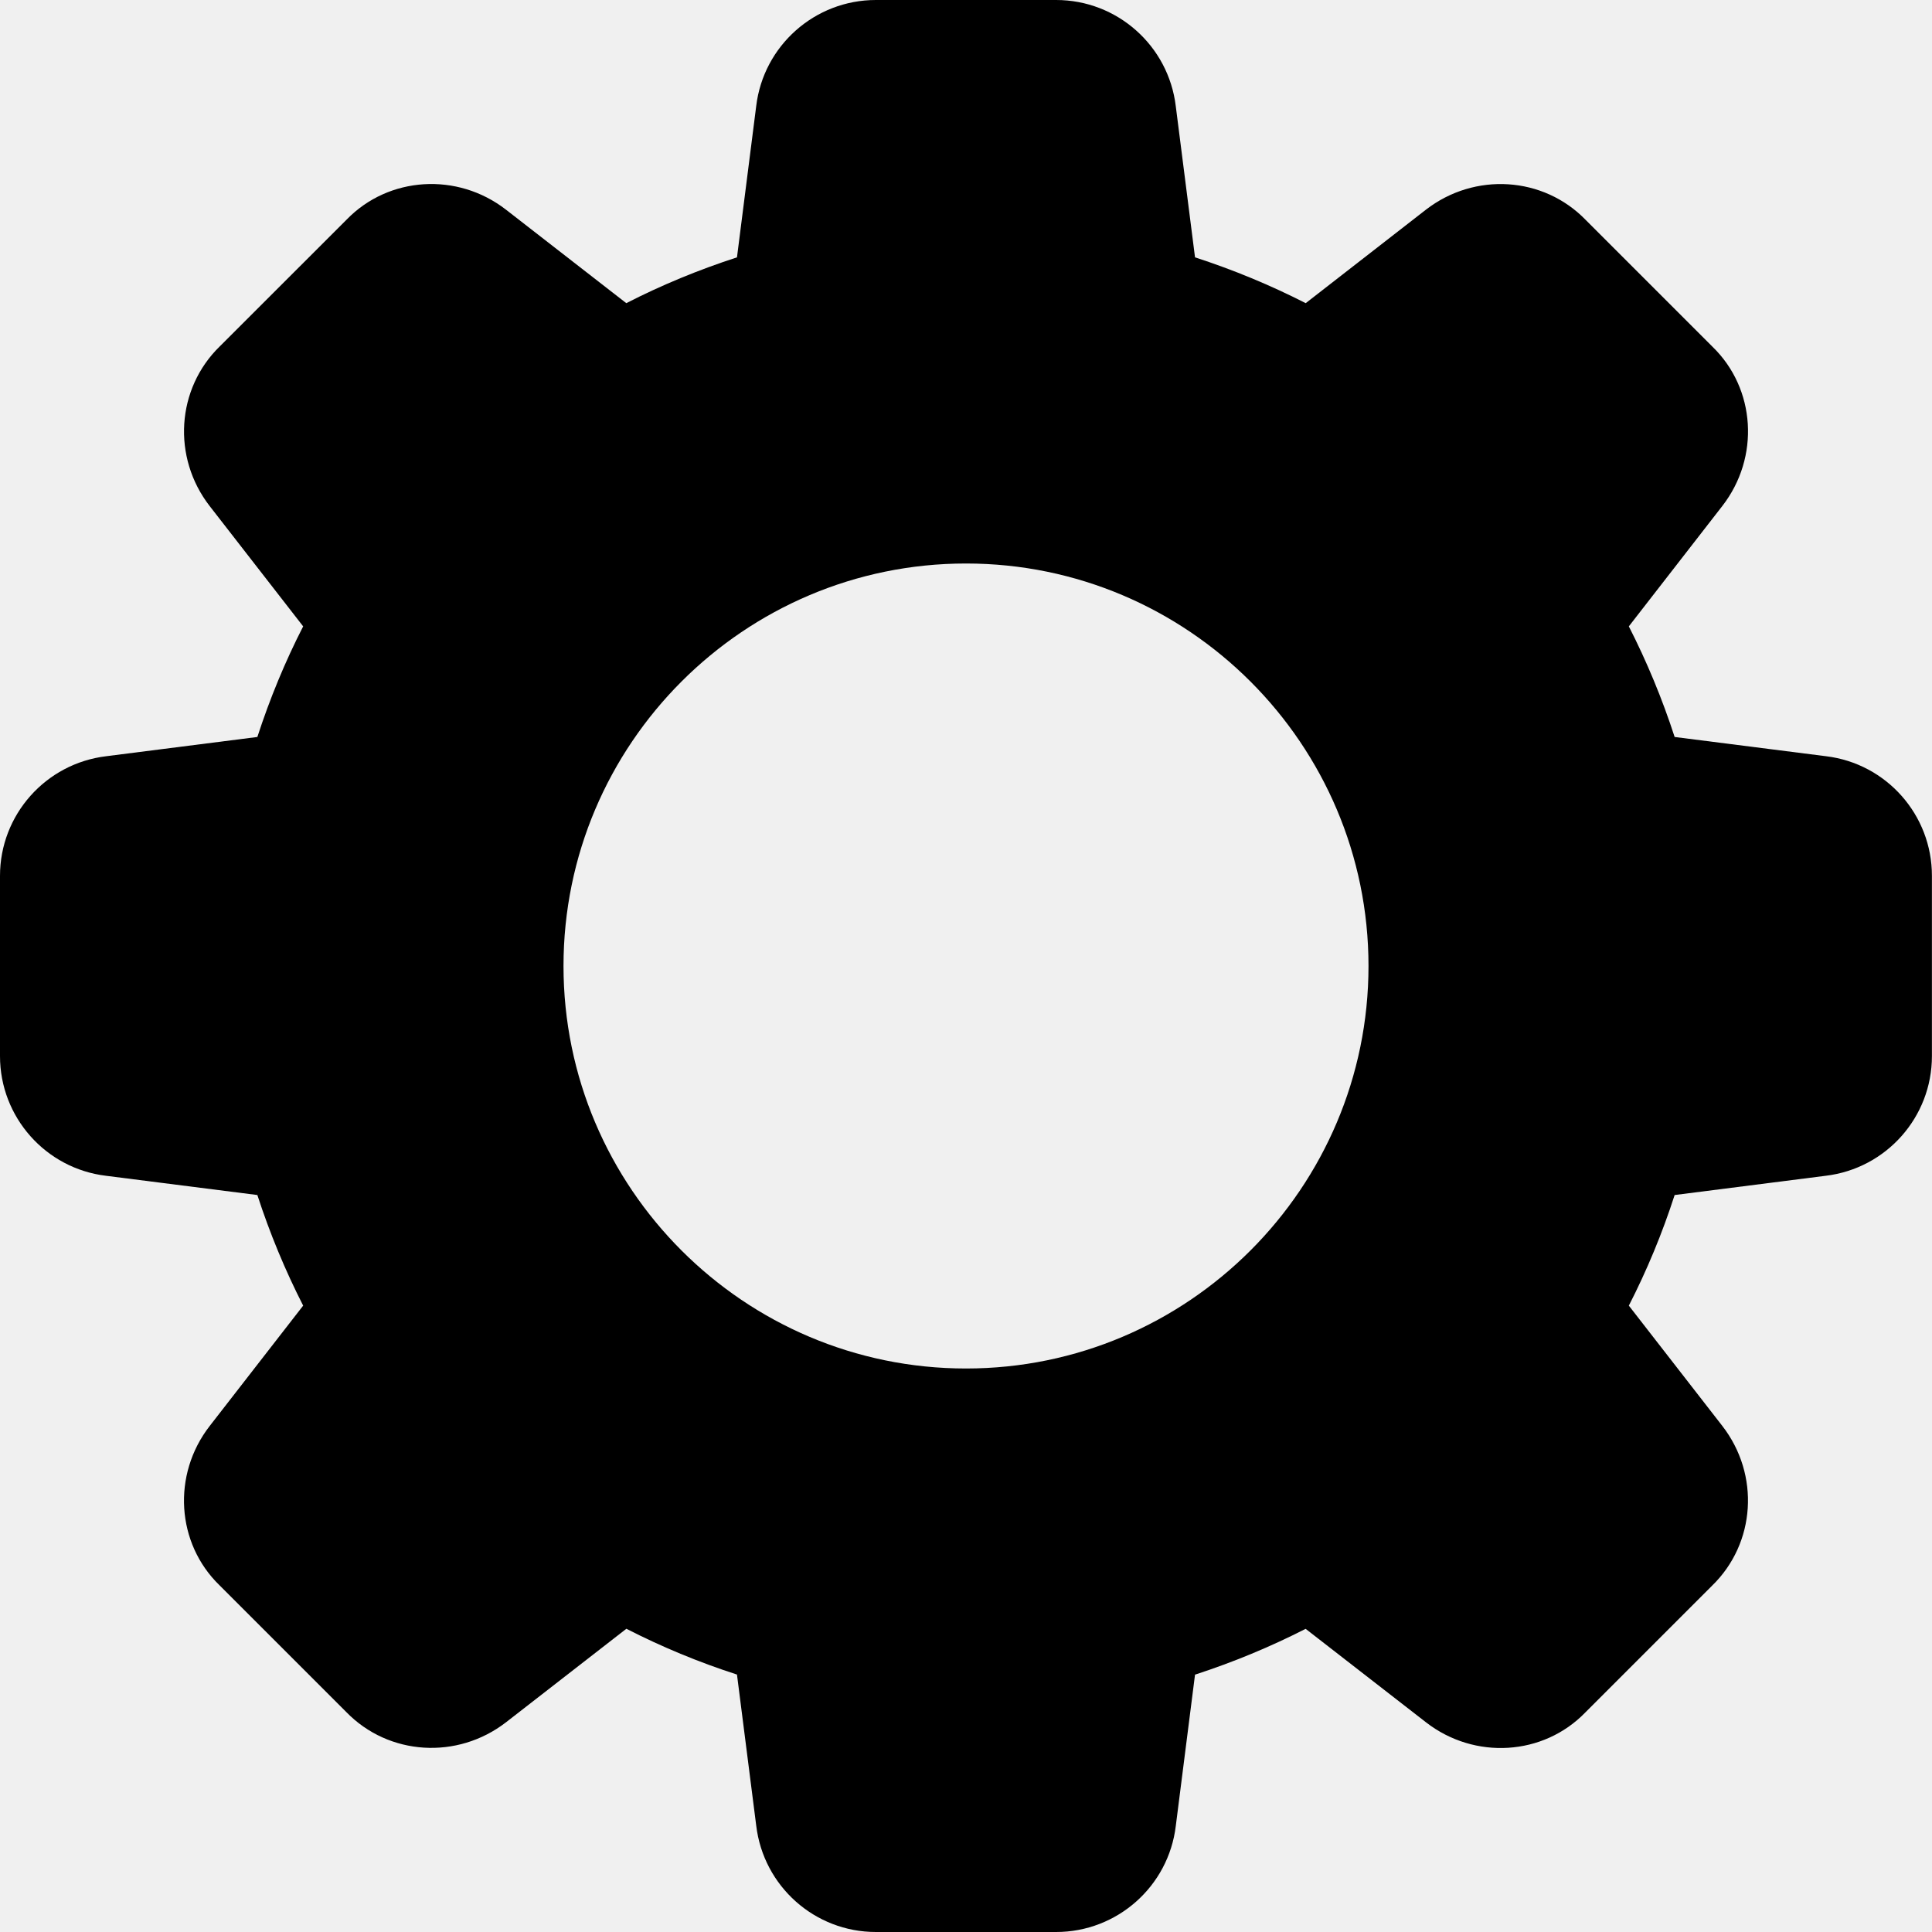
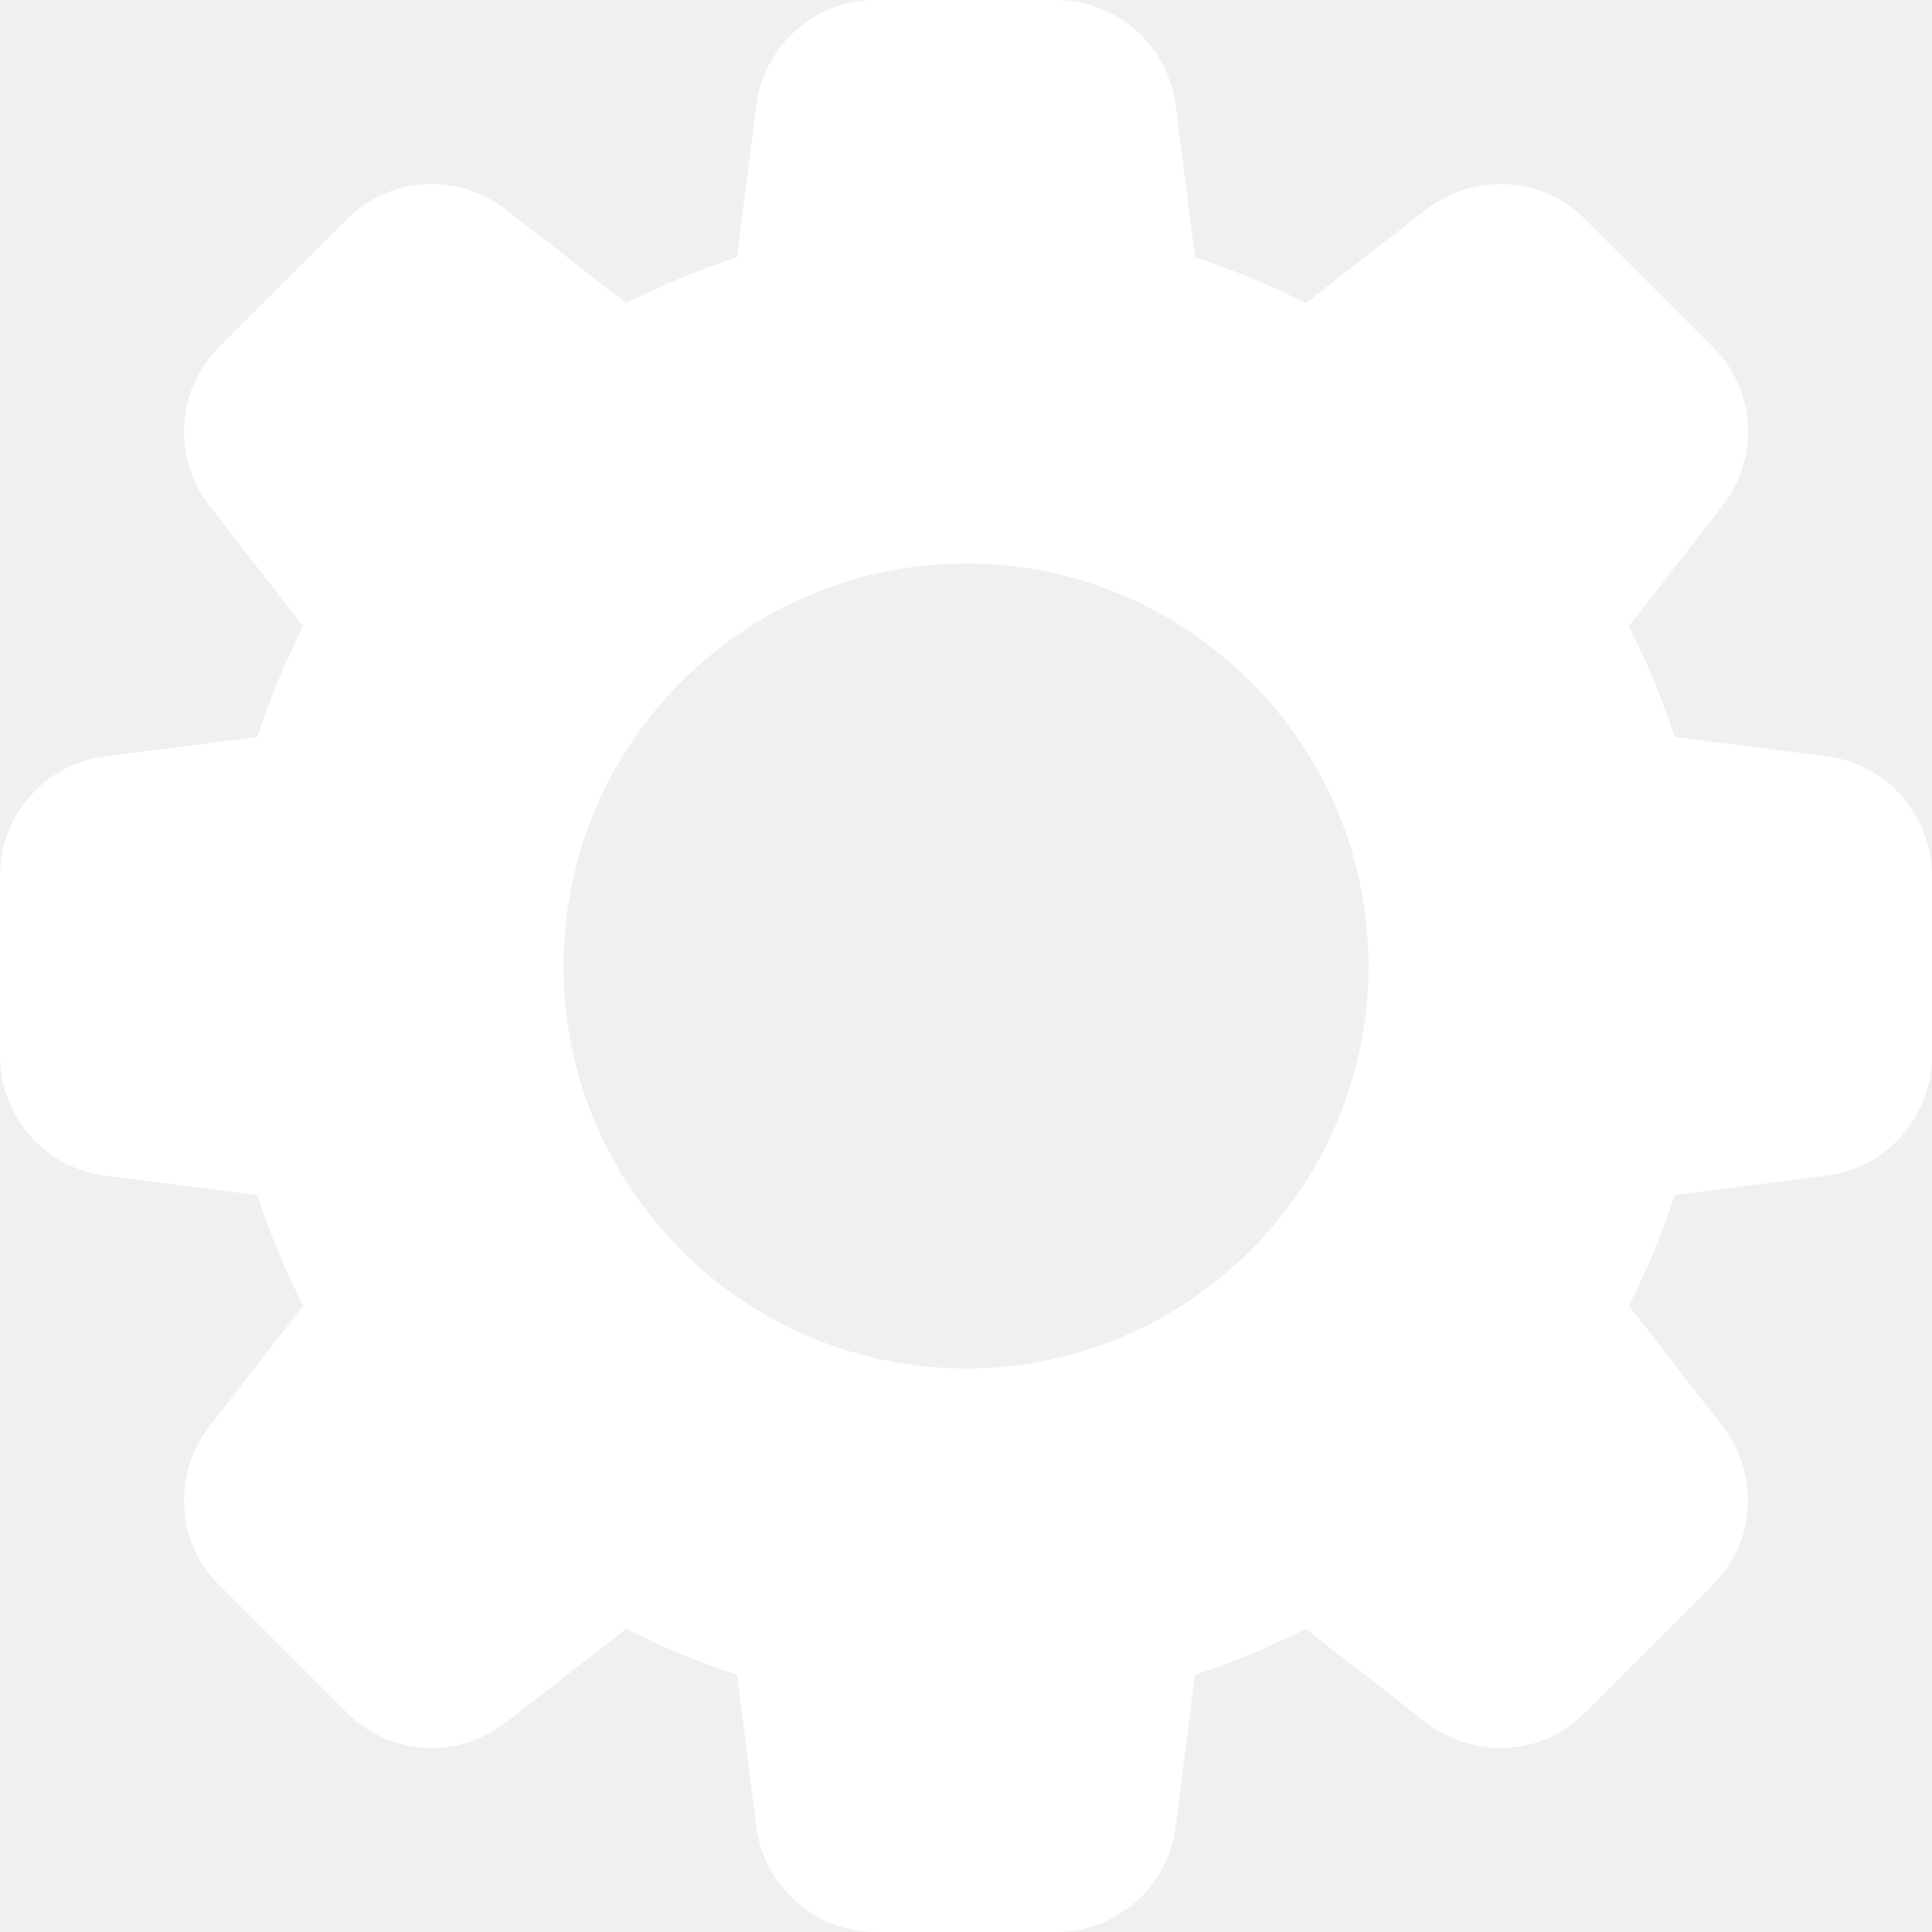
- <svg xmlns="http://www.w3.org/2000/svg" enable-background="new 0 0 24 24" height="512" viewBox="0 0 24 24" width="512">
+ <svg xmlns="http://www.w3.org/2000/svg" fill="#fff" enable-background="new 0 0 24 24" height="512" viewBox="0 0 24 24" width="512">
  <path d="m22.683 9.394-1.88-.239c-.155-.477-.346-.937-.569-1.374l1.161-1.495c.47-.605.415-1.459-.122-1.979l-1.575-1.575c-.525-.542-1.379-.596-1.985-.127l-1.493 1.161c-.437-.223-.897-.414-1.375-.569l-.239-1.877c-.09-.753-.729-1.32-1.486-1.32h-2.24c-.757 0-1.396.567-1.486 1.317l-.239 1.88c-.478.155-.938.345-1.375.569l-1.494-1.161c-.604-.469-1.458-.415-1.979.122l-1.575 1.574c-.542.526-.597 1.38-.127 1.986l1.161 1.494c-.224.437-.414.897-.569 1.374l-1.877.239c-.753.09-1.32.729-1.32 1.486v2.24c0 .757.567 1.396 1.317 1.486l1.88.239c.155.477.346.937.569 1.374l-1.161 1.495c-.47.605-.415 1.459.122 1.979l1.575 1.575c.526.541 1.379.595 1.985.126l1.494-1.161c.437.224.897.415 1.374.569l.239 1.876c.09.755.729 1.322 1.486 1.322h2.24c.757 0 1.396-.567 1.486-1.317l.239-1.88c.477-.155.937-.346 1.374-.569l1.495 1.161c.605.47 1.459.415 1.979-.122l1.575-1.575c.542-.526.597-1.379.127-1.985l-1.161-1.494c.224-.437.415-.897.569-1.374l1.876-.239c.753-.09 1.32-.729 1.32-1.486v-2.24c.001-.757-.566-1.396-1.316-1.486zm-10.683 7.606c-2.757 0-5-2.243-5-5s2.243-5 5-5 5 2.243 5 5-2.243 5-5 5z" />
</svg>
